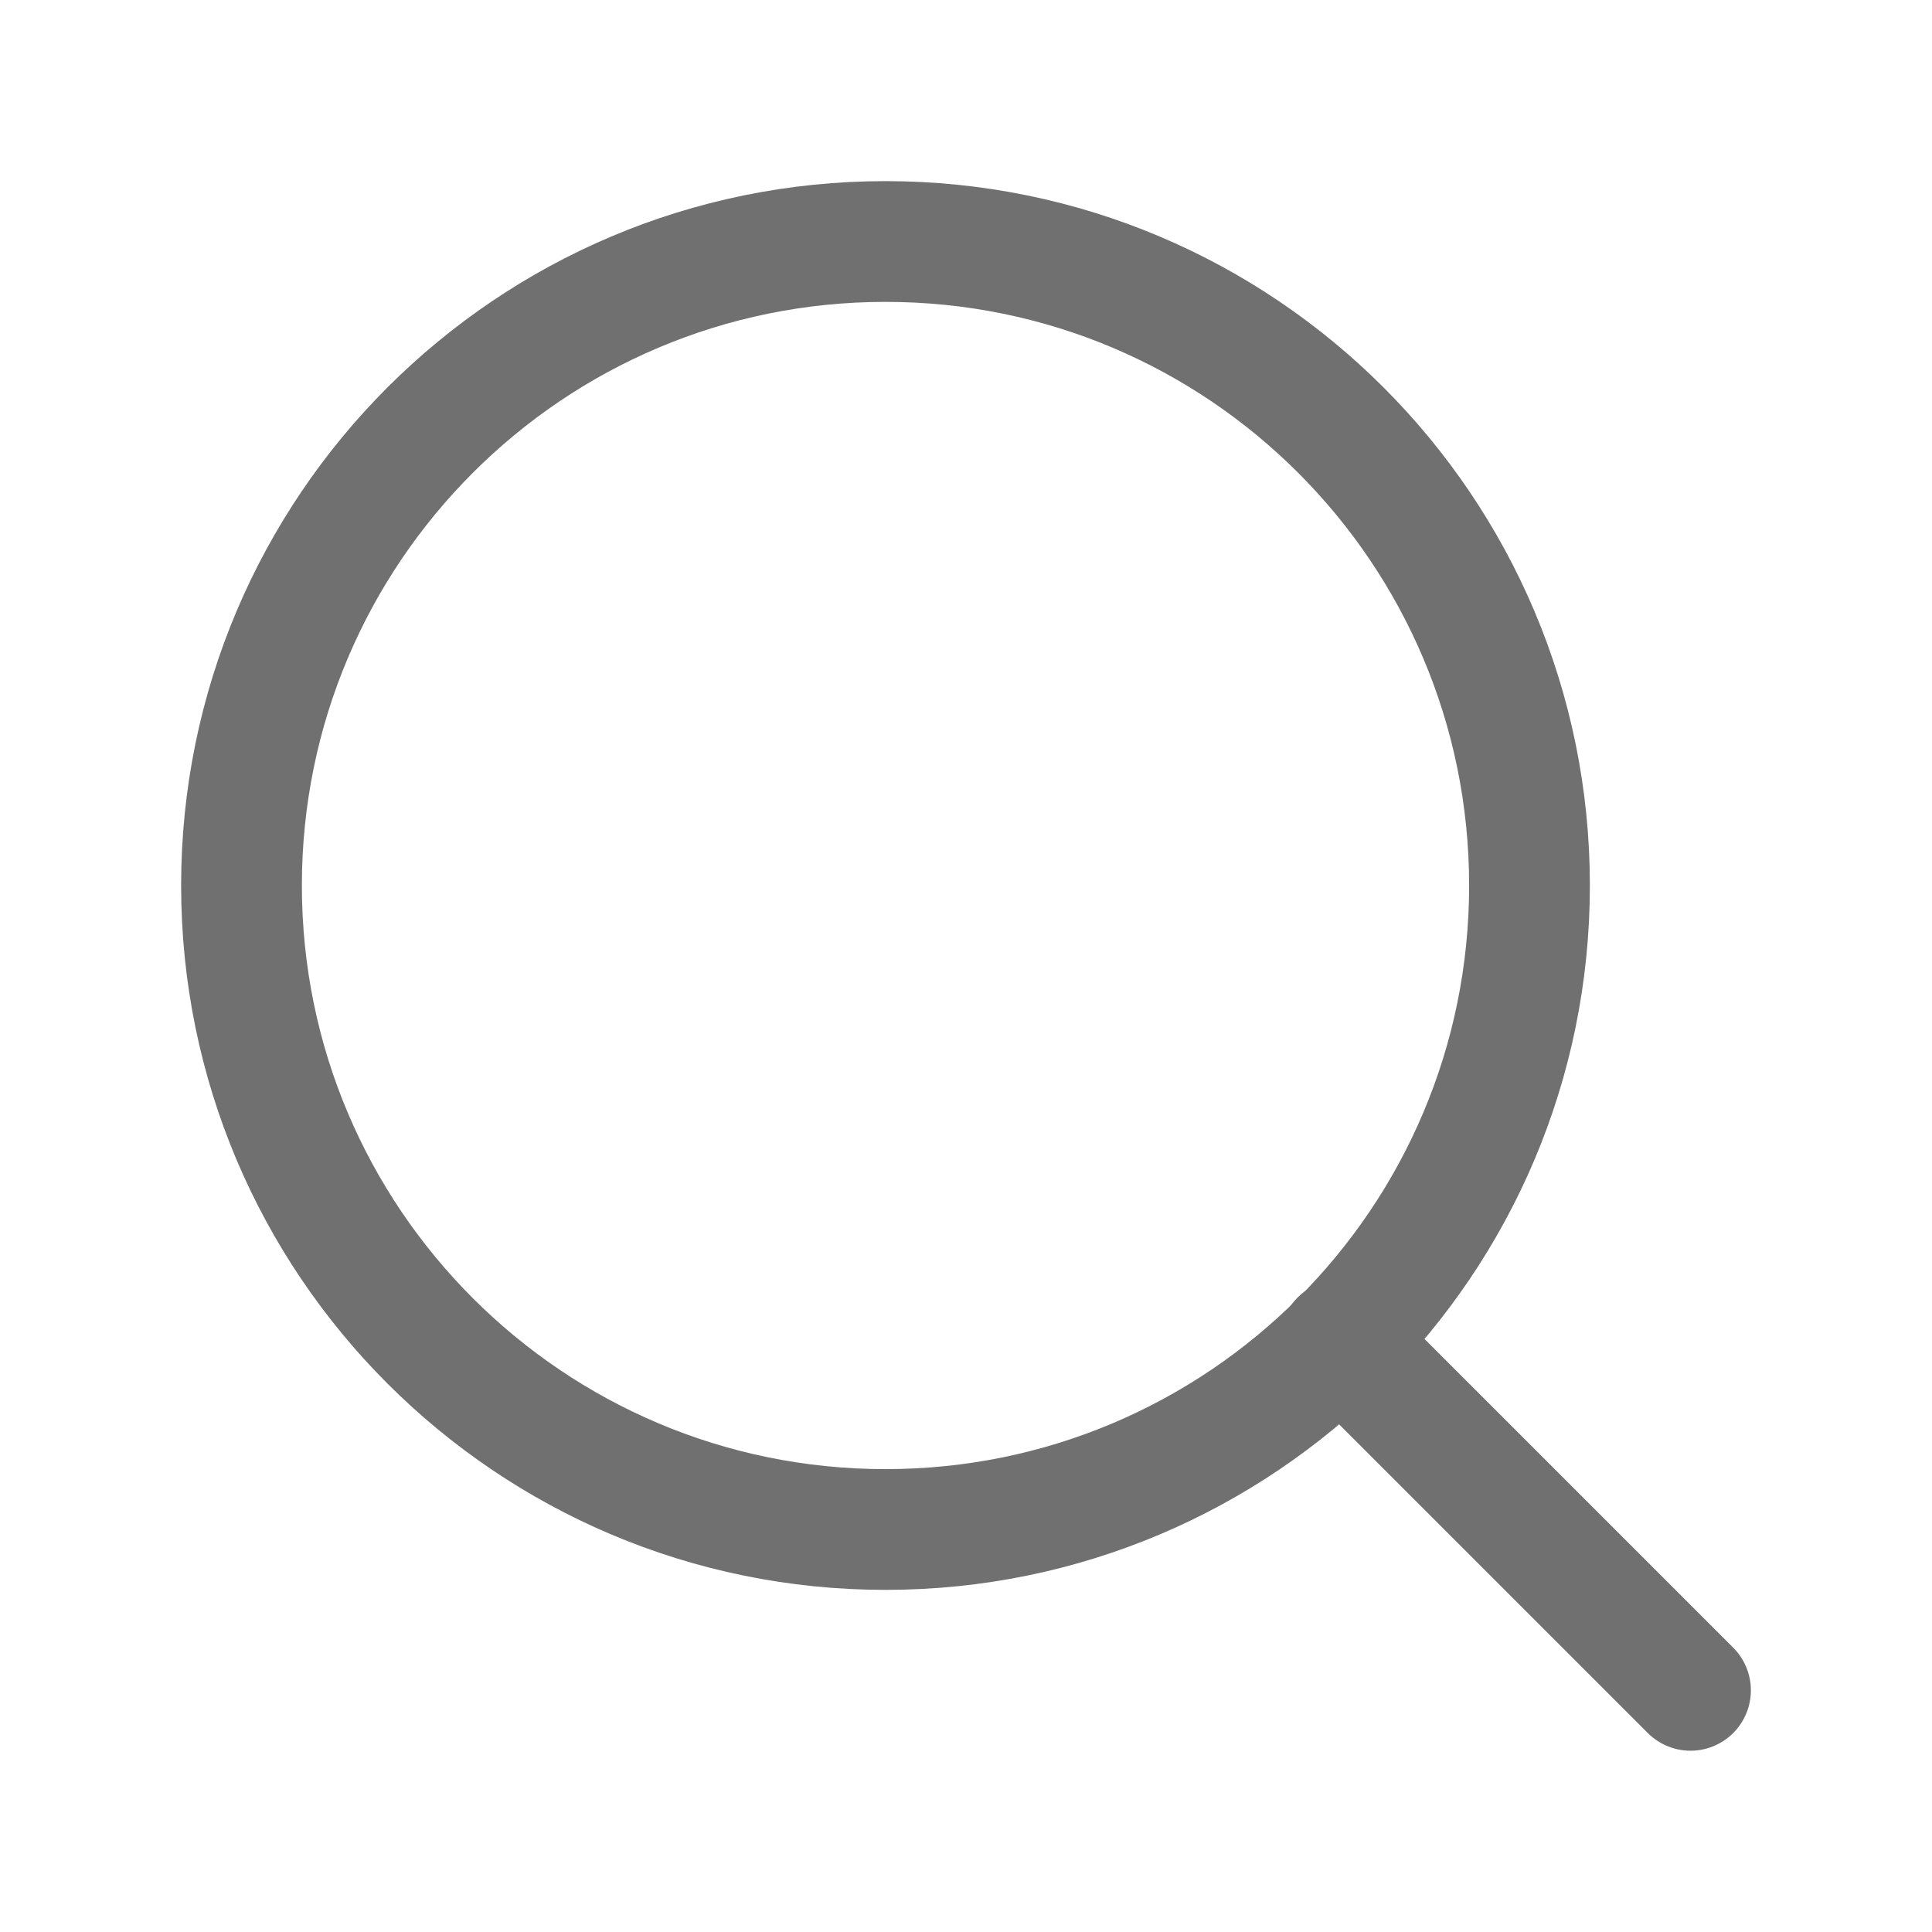
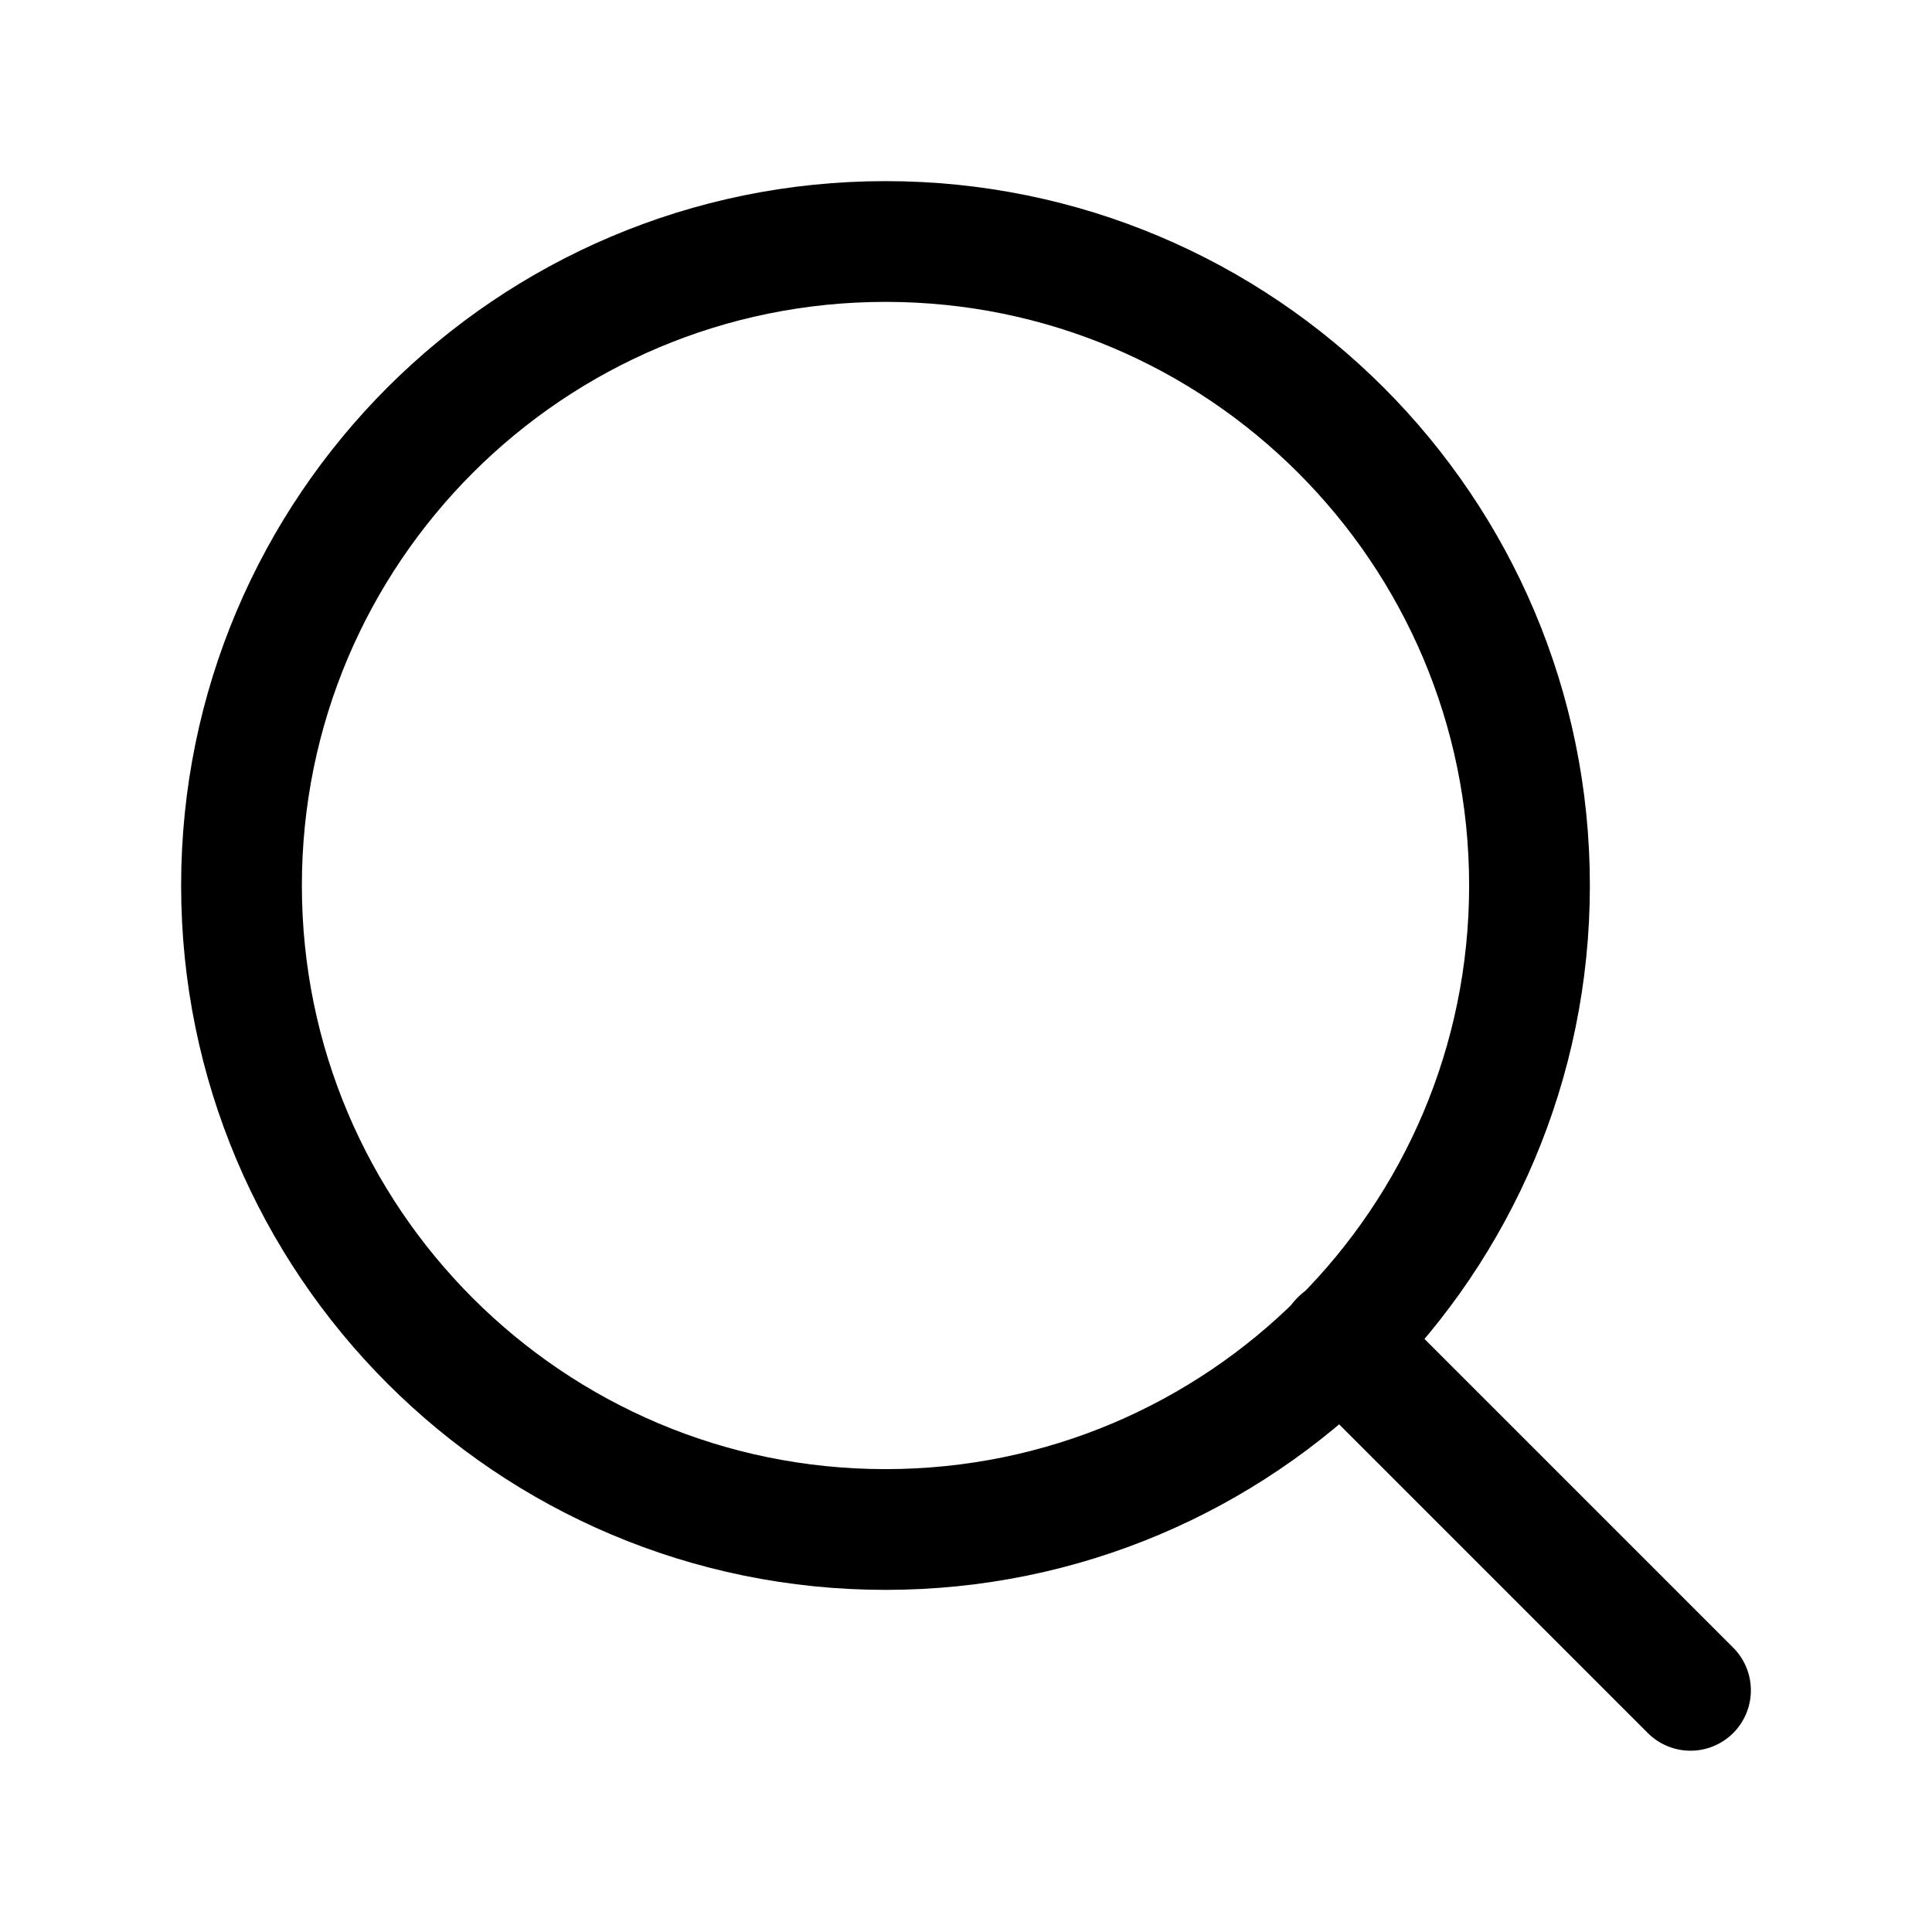
<svg xmlns="http://www.w3.org/2000/svg" width="24" height="24" viewBox="0 0 24 24" fill="none">
-   <path d="M11 19C15.418 19 19 15.418 19 11C19 6.582 15.418 3 11 3C6.582 3 3 6.582 3 11C3 15.418 6.582 19 11 19Z" stroke="#707070" stroke-width="1.5" stroke-linecap="round" stroke-linejoin="round" />
-   <path d="M21 20.998L16.65 16.648" stroke="#707070" stroke-width="1.5" stroke-linecap="round" stroke-linejoin="round" />
+   <path d="M11 19C15.418 19 19 15.418 19 11C19 6.582 15.418 3 11 3C6.582 3 3 6.582 3 11C3 15.418 6.582 19 11 19Z" stroke="black" stroke-width="1.5" stroke-linecap="round" stroke-linejoin="round" />
+   <path d="M21 20.998L16.65 16.648" stroke="black" stroke-width="1.5" stroke-linecap="round" stroke-linejoin="round" />
</svg>
